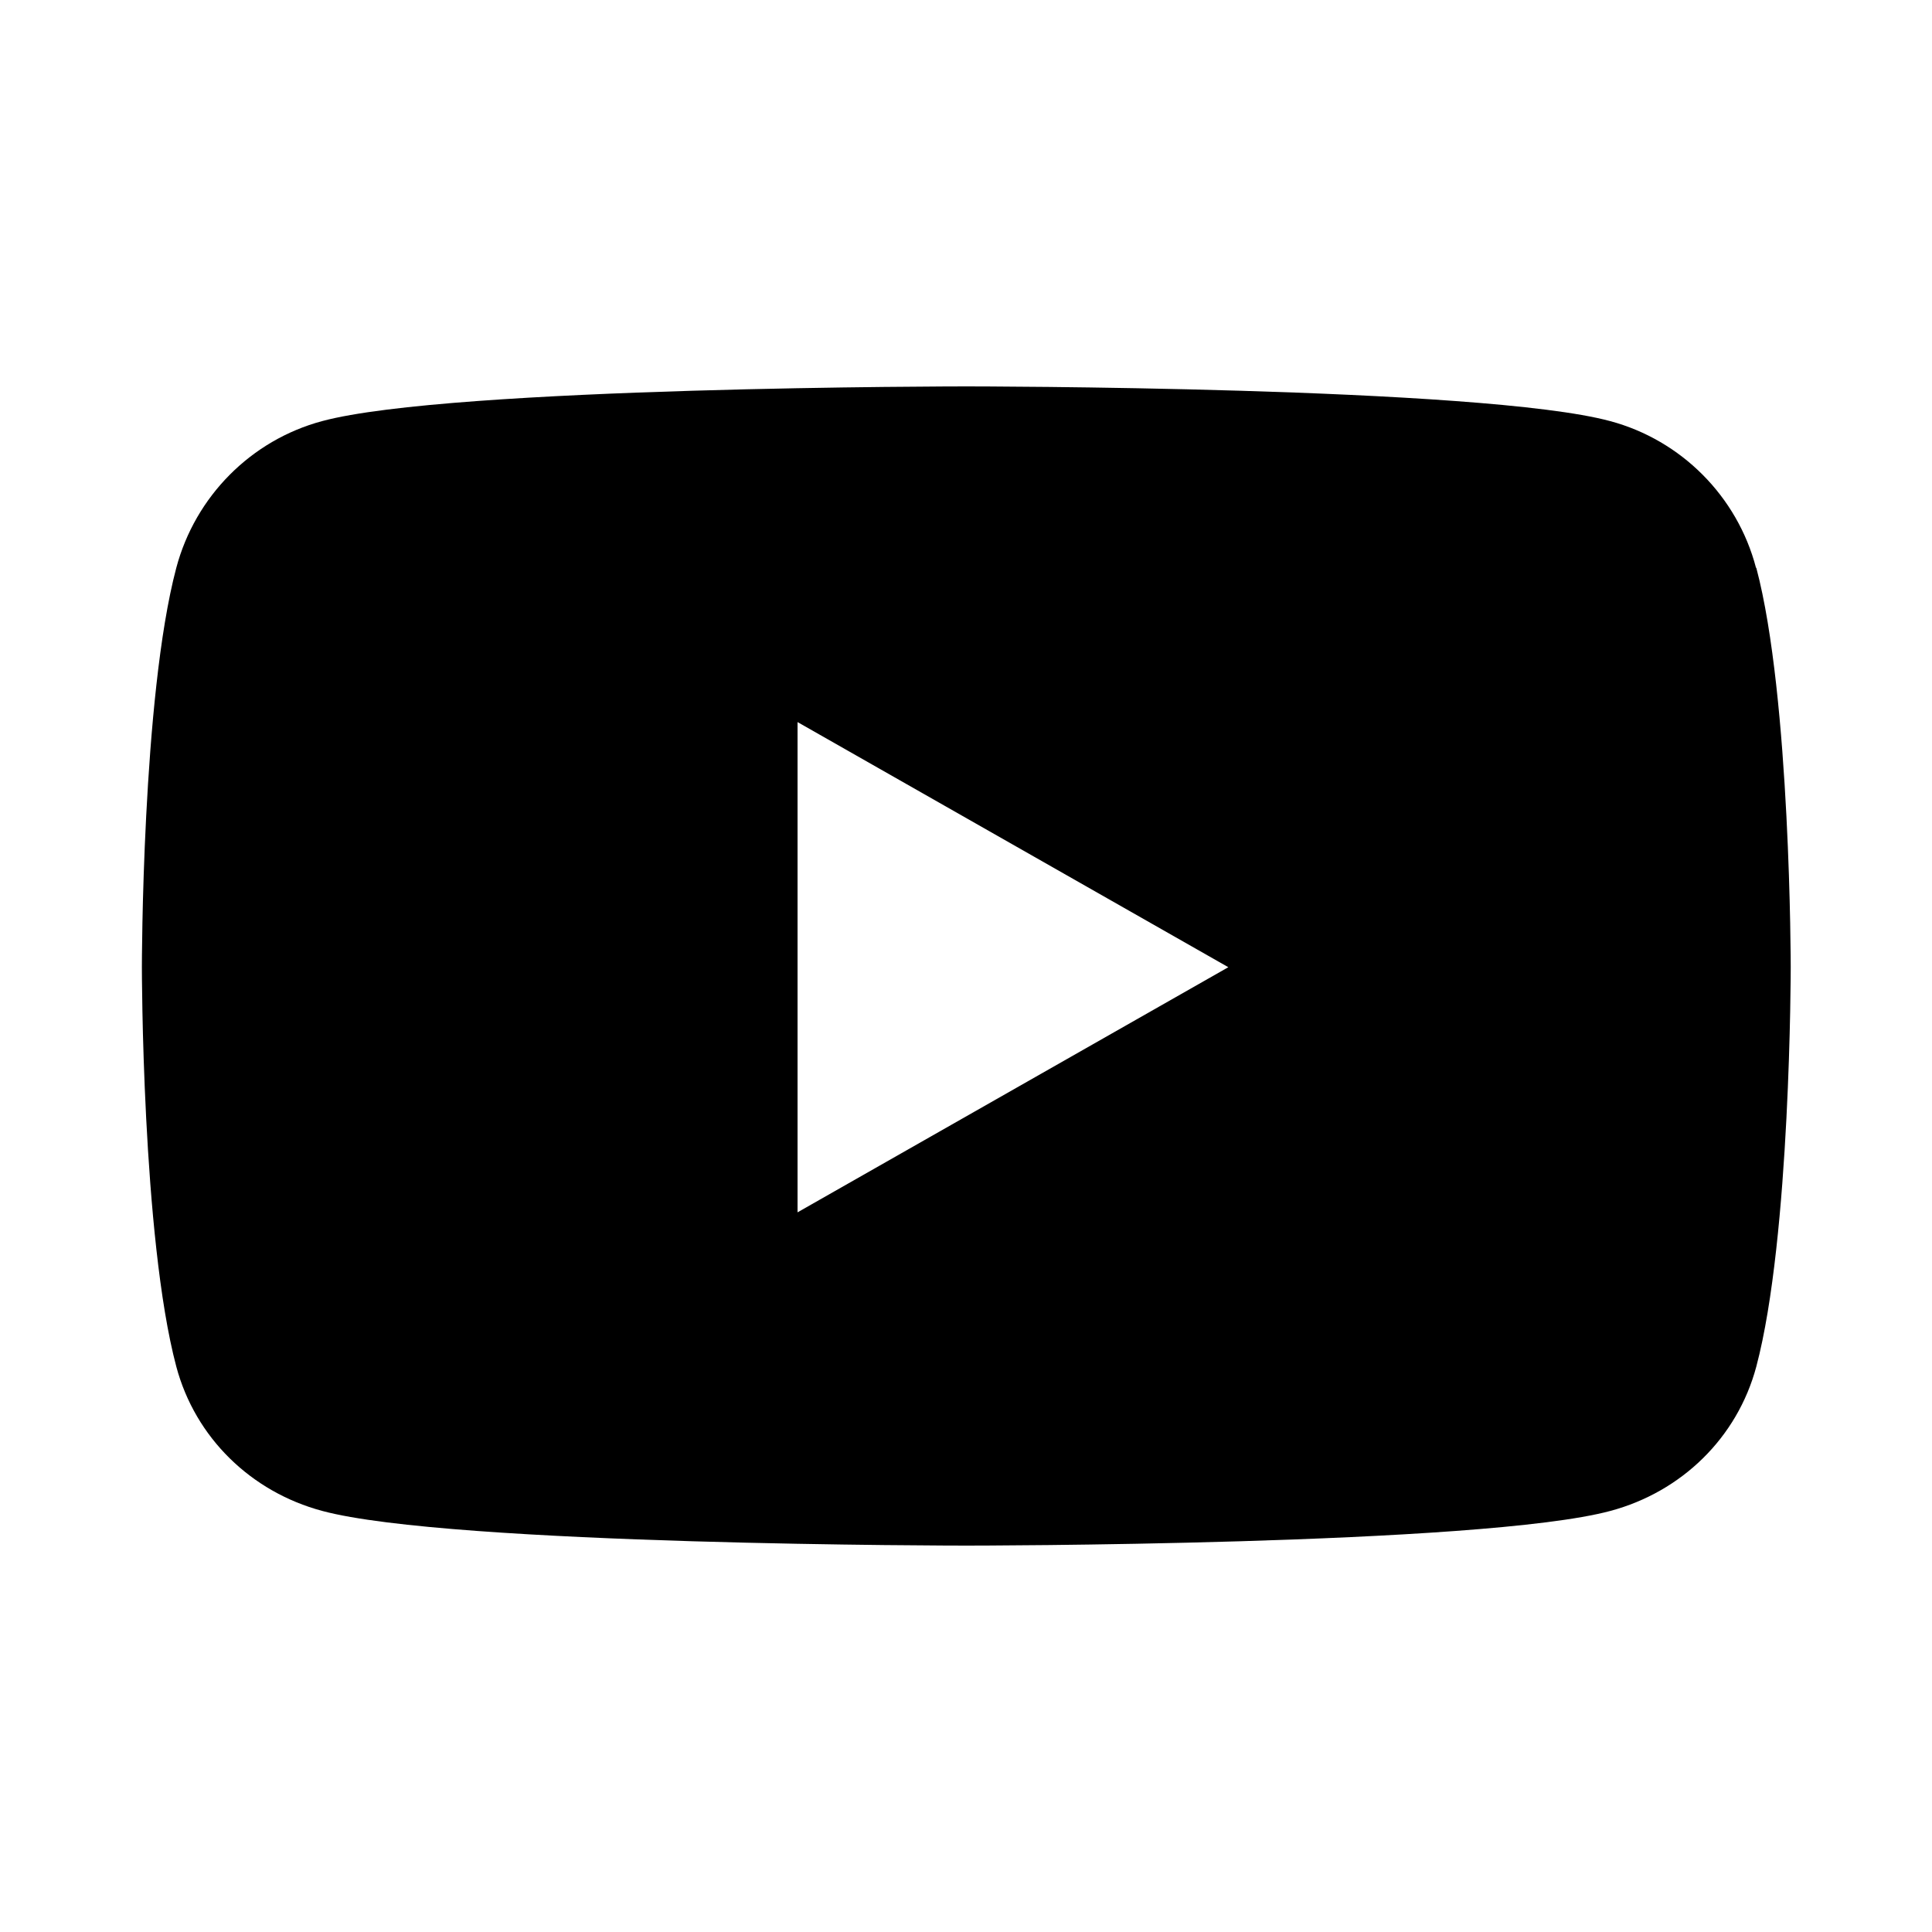
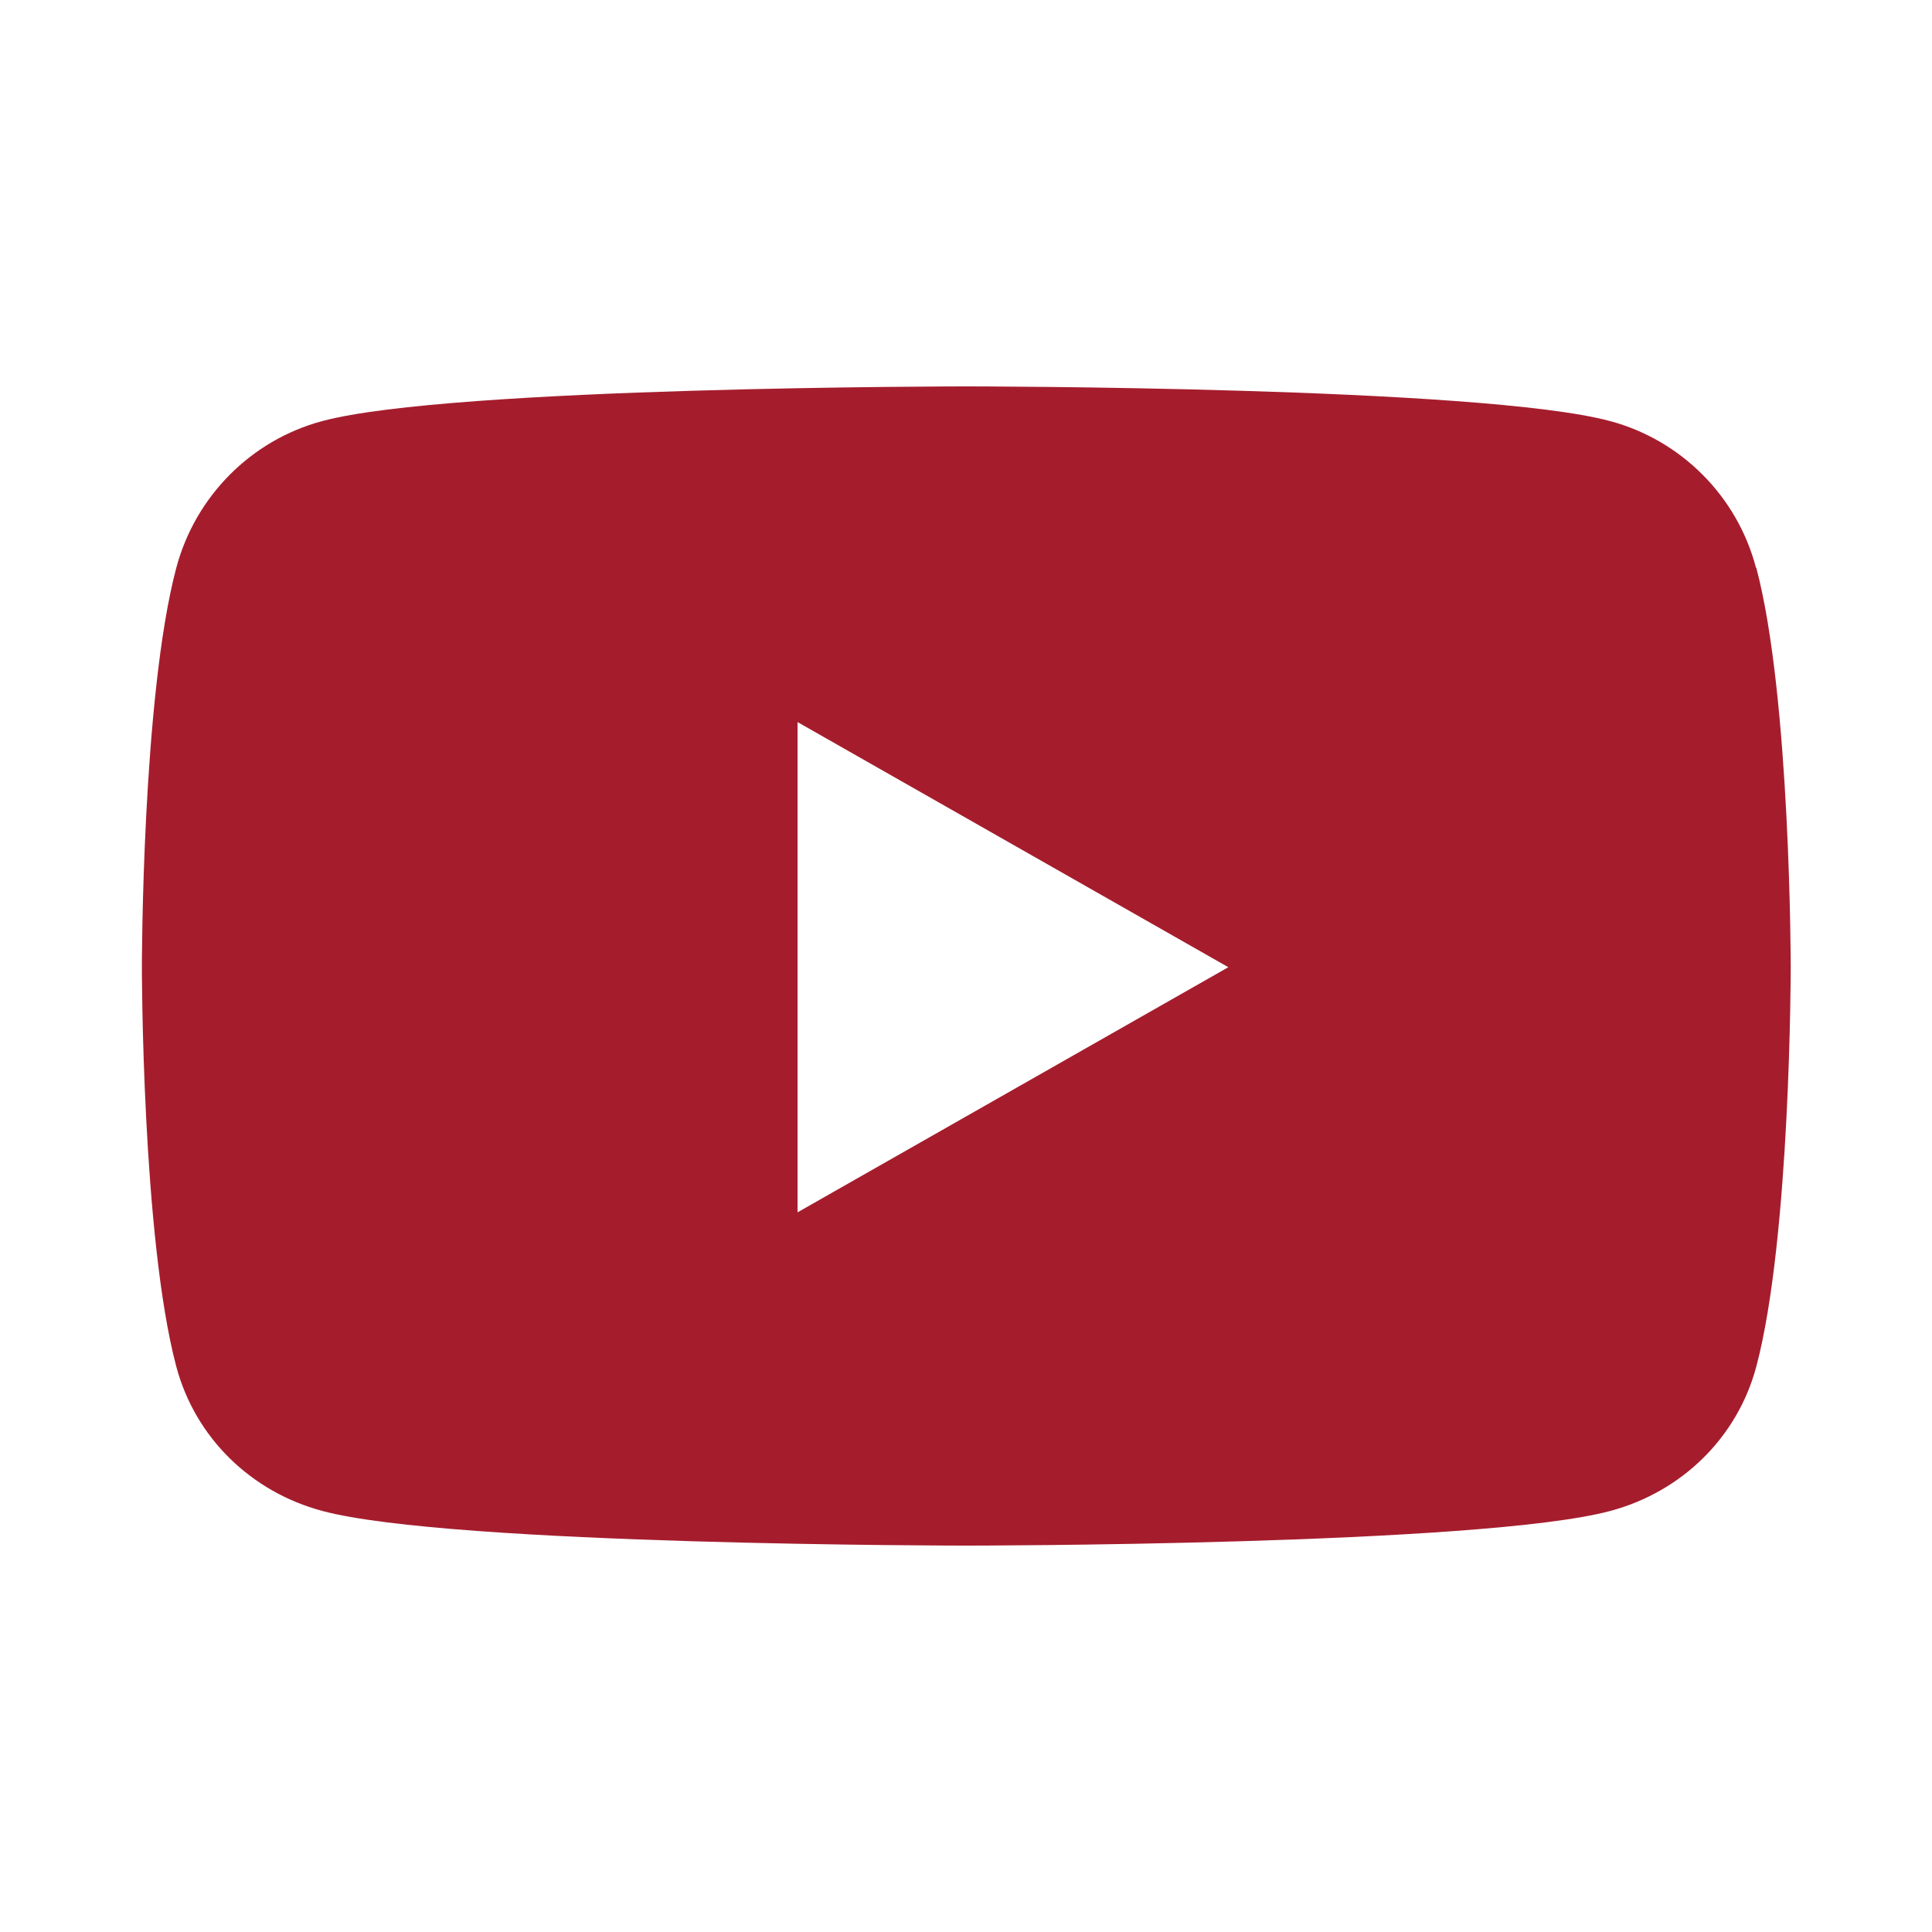
<svg xmlns="http://www.w3.org/2000/svg" viewBox="0 0 640 640">
-   <path d="M581.7 188.1C575.5 164.4 556.9 145.8 533.4 139.5C490.9 128 320.1 128 320.1 128C320.1 128 149.3 128 106.7 139.5C83.2 145.8 64.7 164.4 58.4 188.1C47 231 47 320.4 47 320.4C47 320.4 47 409.8 58.4 452.7C64.7 476.3 83.2 494.2 106.7 500.5C149.3 512 320.1 512 320.1 512C320.1 512 490.9 512 533.5 500.5C557 494.2 575.5 476.3 581.8 452.7C593.2 409.8 593.2 320.4 593.2 320.4C593.2 320.4 593.2 231 581.8 188.1zM264.2 401.6L264.2 239.2L406.9 320.4L264.2 401.6z" />
+   <path fill="#a51d2d" d="M581.7 188.1C575.5 164.4 556.9 145.8 533.4 139.5C490.9 128 320.1 128 320.1 128C320.1 128 149.3 128 106.7 139.5C83.2 145.8 64.7 164.4 58.4 188.1C47 231 47 320.4 47 320.4C47 320.4 47 409.8 58.4 452.7C64.7 476.3 83.2 494.2 106.7 500.5C149.3 512 320.1 512 320.1 512C320.1 512 490.9 512 533.5 500.5C557 494.2 575.5 476.3 581.8 452.7C593.2 409.8 593.2 320.4 593.2 320.4C593.2 320.4 593.2 231 581.8 188.1zM264.2 401.6L264.2 239.2L406.9 320.4L264.2 401.6z" />
</svg>
